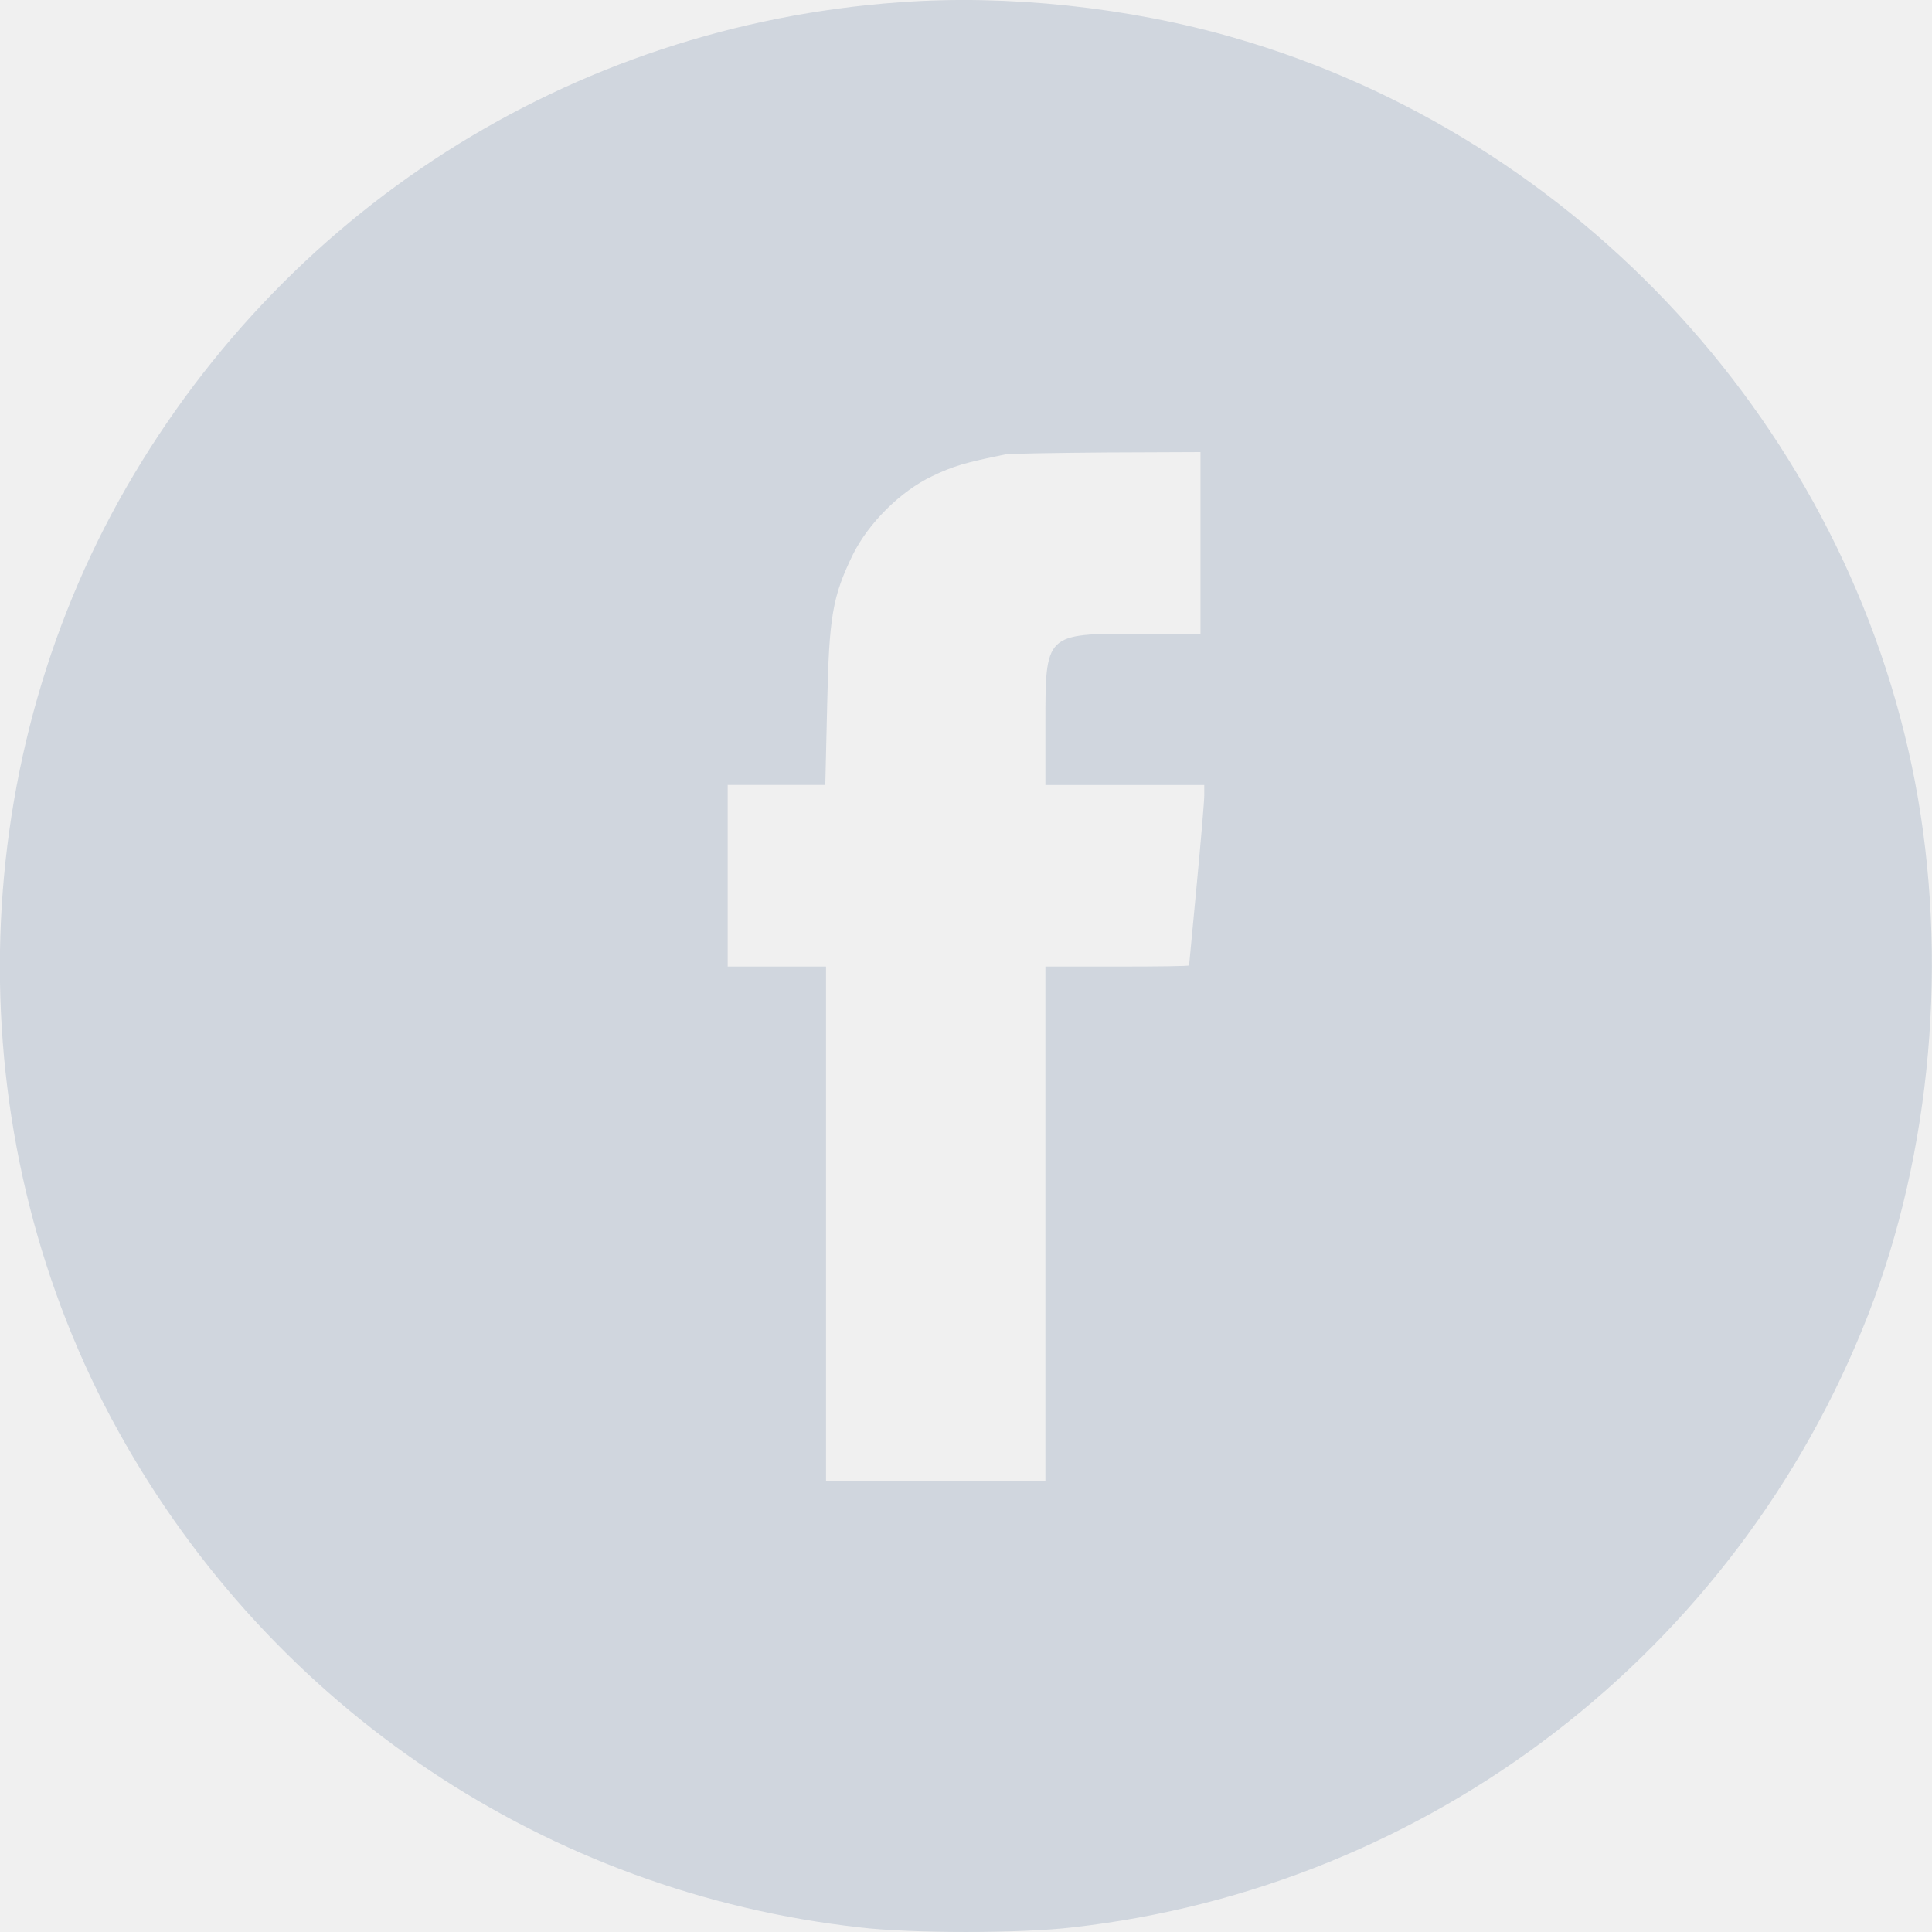
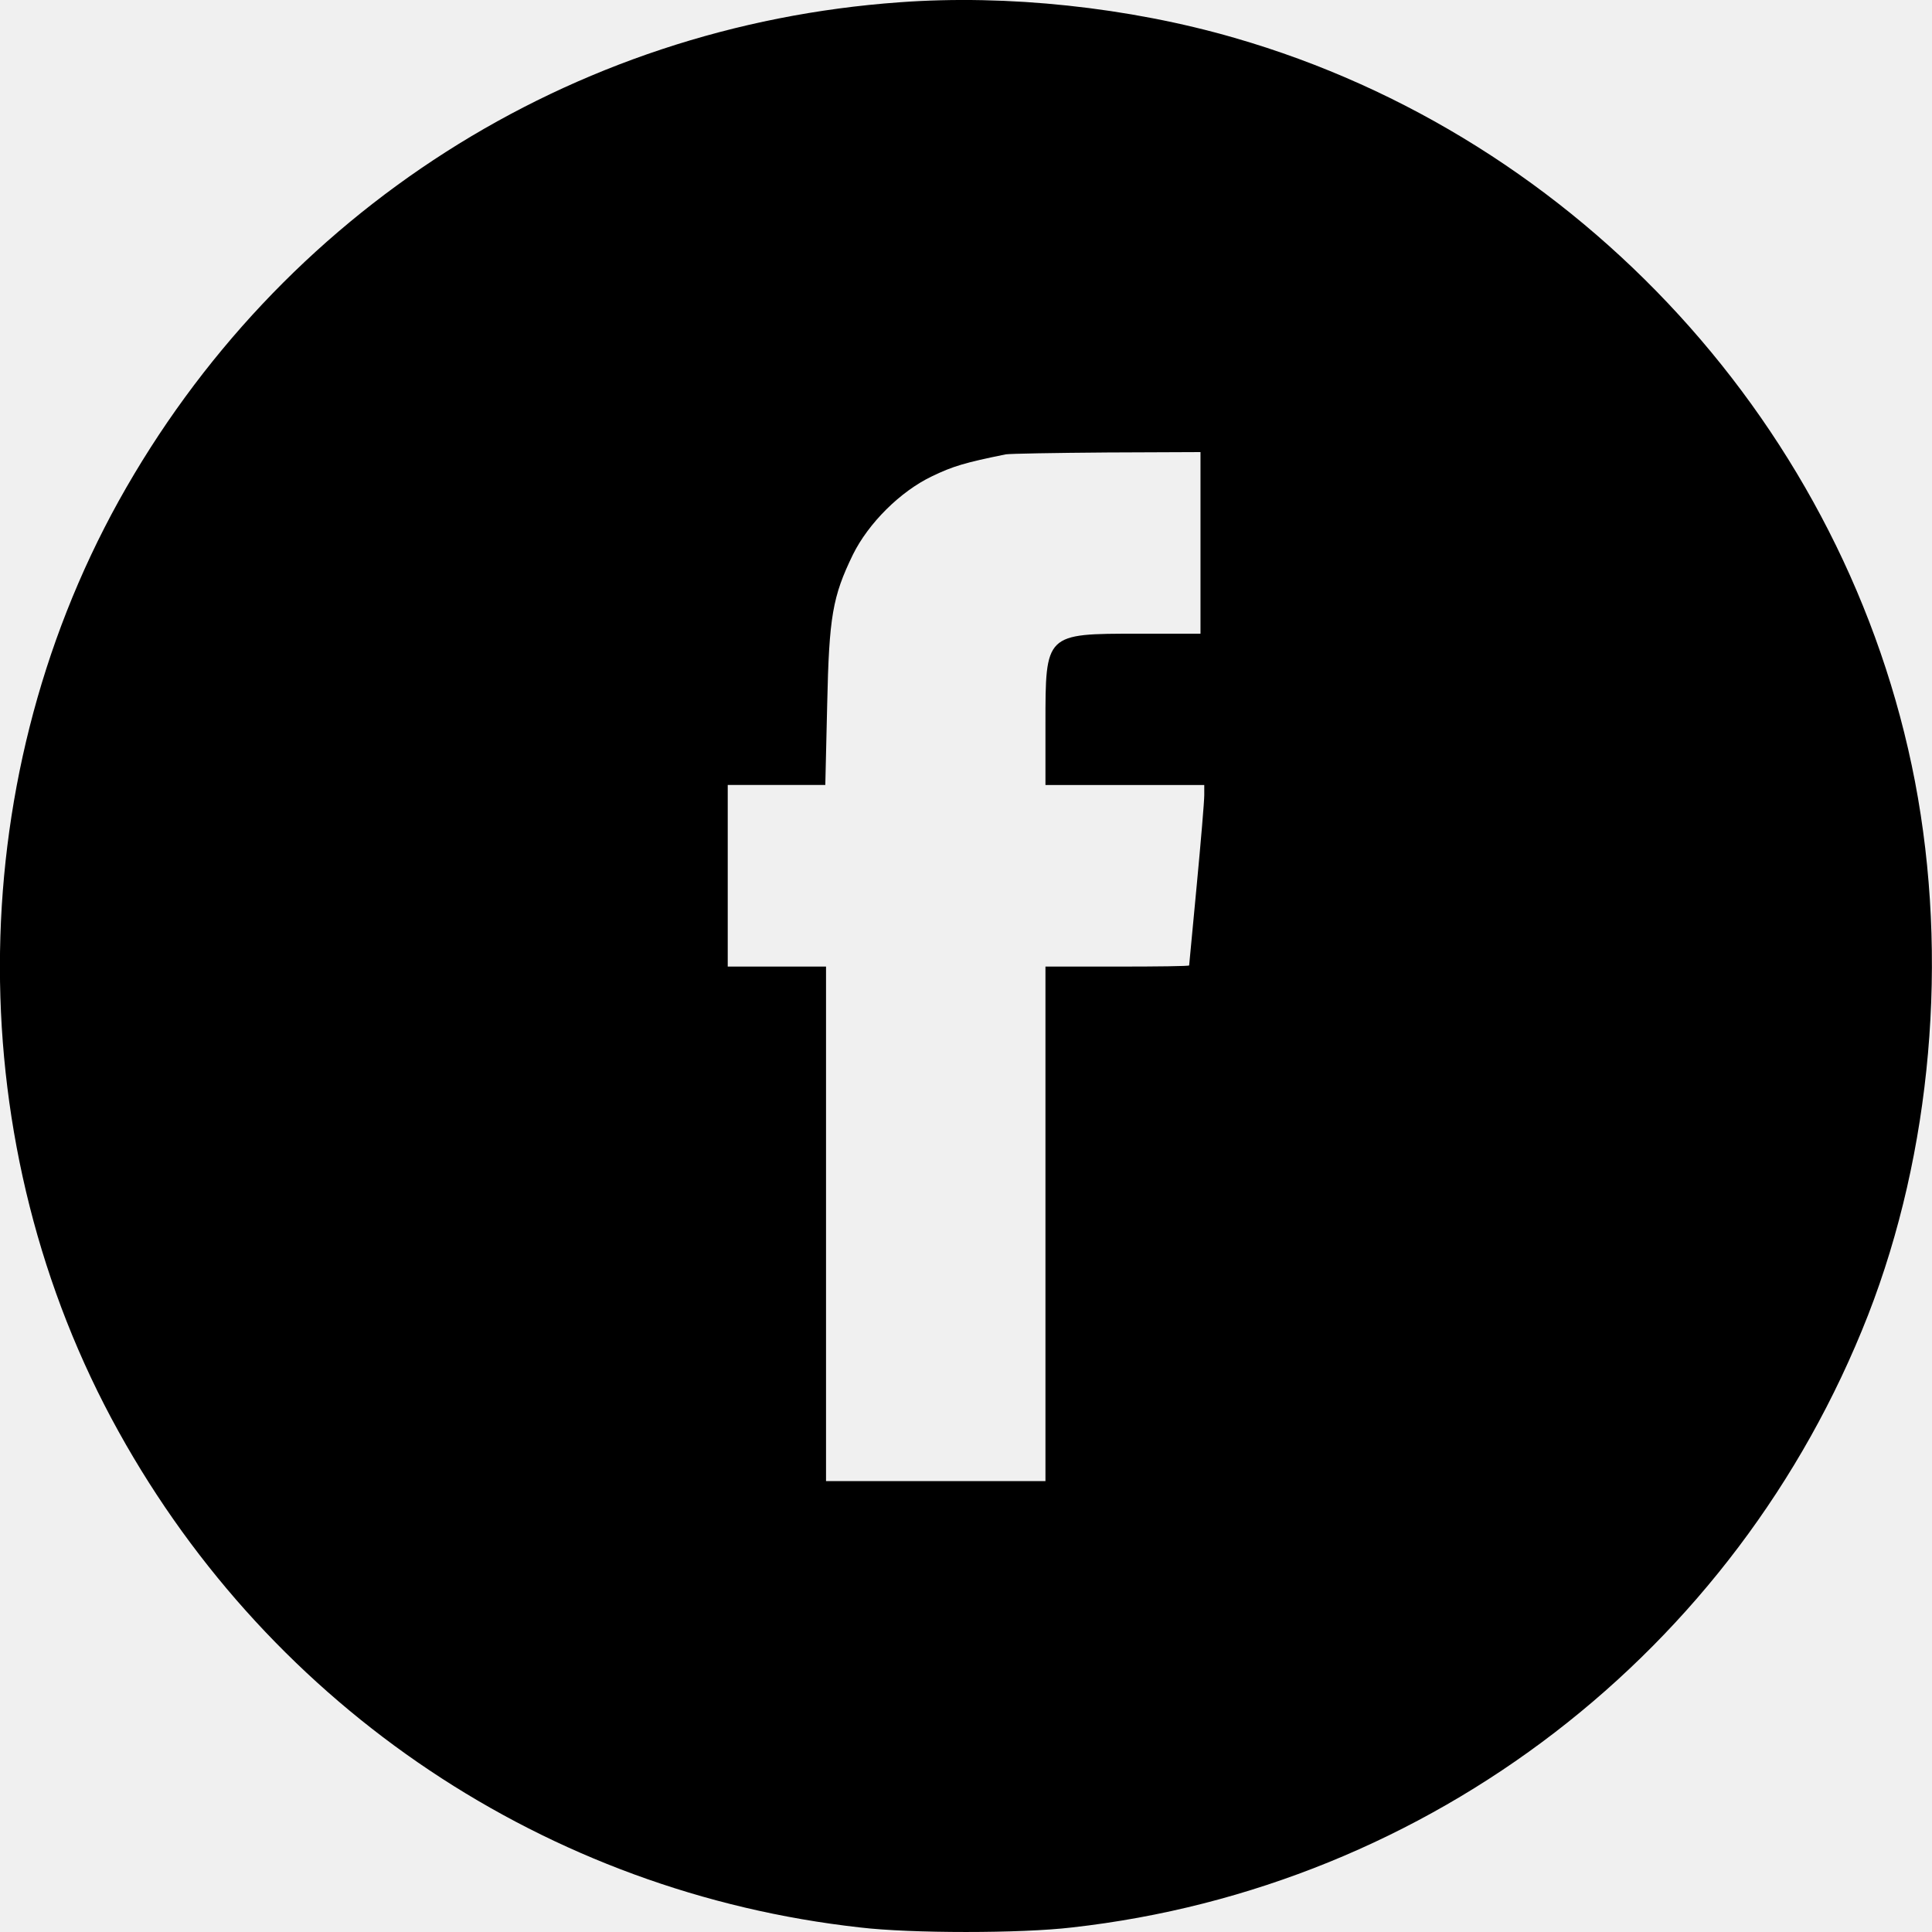
- <svg xmlns="http://www.w3.org/2000/svg" width="40" height="40" viewBox="0 0 40 40" fill="none">
-   <g clip-path="url(#clip0_59_1565)">
-     <path d="M18.629 0.047C11.808 0.533 5.787 4.379 2.458 10.37C-0.823 16.291 -0.823 23.74 2.458 29.646C5.638 35.379 11.331 39.185 17.807 39.906C18.864 40.031 21.135 40.031 22.192 39.906C29.6 39.076 35.951 34.196 38.676 27.226C39.992 23.85 40.344 19.832 39.647 16.182C38.245 8.89 32.709 2.844 25.559 0.784C23.367 0.149 20.853 -0.117 18.629 0.047ZM24.855 11.24V13.12H23.562C21.636 13.12 21.644 13.112 21.644 14.999V16.253H23.288H24.933V16.464C24.933 16.59 24.862 17.42 24.776 18.328C24.69 19.229 24.619 19.981 24.619 19.988C24.619 20.004 23.954 20.012 23.132 20.012H21.644V25.338V30.664H19.373H17.102V25.338V20.012H16.084H15.066V18.132V16.252H16.076H17.087L17.126 14.584C17.165 12.767 17.235 12.352 17.658 11.482C17.98 10.833 18.637 10.175 19.295 9.861C19.734 9.65 19.976 9.579 20.822 9.407C20.908 9.392 21.848 9.376 22.921 9.368L24.855 9.36V11.24H24.855Z" fill="#D0D6DE" />
-   </g>
-   <defs>
-     <clipPath id="clip0_59_1565">
-       <rect width="40" height="40" fill="white" />
-     </clipPath>
-   </defs>
+ <svg width="40" height="40" viewBox="0 0 40 40">
+   <path fill="#000" d="M18.629 0.047C11.809 0.533 5.787 4.379 2.459 10.37C-0.822 16.291 -0.822 23.74 2.459 29.646C5.638 35.379 11.331 39.185 17.807 39.906C18.864 40.031 21.136 40.031 22.193 39.906C29.601 39.076 35.951 34.196 38.677 27.226C39.992 23.85 40.345 19.832 39.648 16.182C38.246 8.89 32.709 2.844 25.56 0.784C23.367 0.149 20.854 -0.117 18.629 0.047ZM24.855 11.24V13.12H23.563C21.636 13.12 21.645 13.112 21.645 14.999V16.253H23.289H24.933V16.464C24.933 16.59 24.863 17.42 24.777 18.328C24.691 19.229 24.62 19.981 24.62 19.988C24.62 20.004 23.954 20.012 23.132 20.012H21.645V25.338V30.664H19.373H17.102V25.338V20.012H16.084H15.067V18.132V16.252H16.077H17.087L17.126 14.584C17.165 12.767 17.236 12.352 17.659 11.482C17.98 10.833 18.638 10.175 19.296 9.861C19.734 9.65 19.977 9.579 20.822 9.407C20.909 9.392 21.848 9.376 22.921 9.368L24.855 9.36V11.24H24.855Z" />
</svg>
